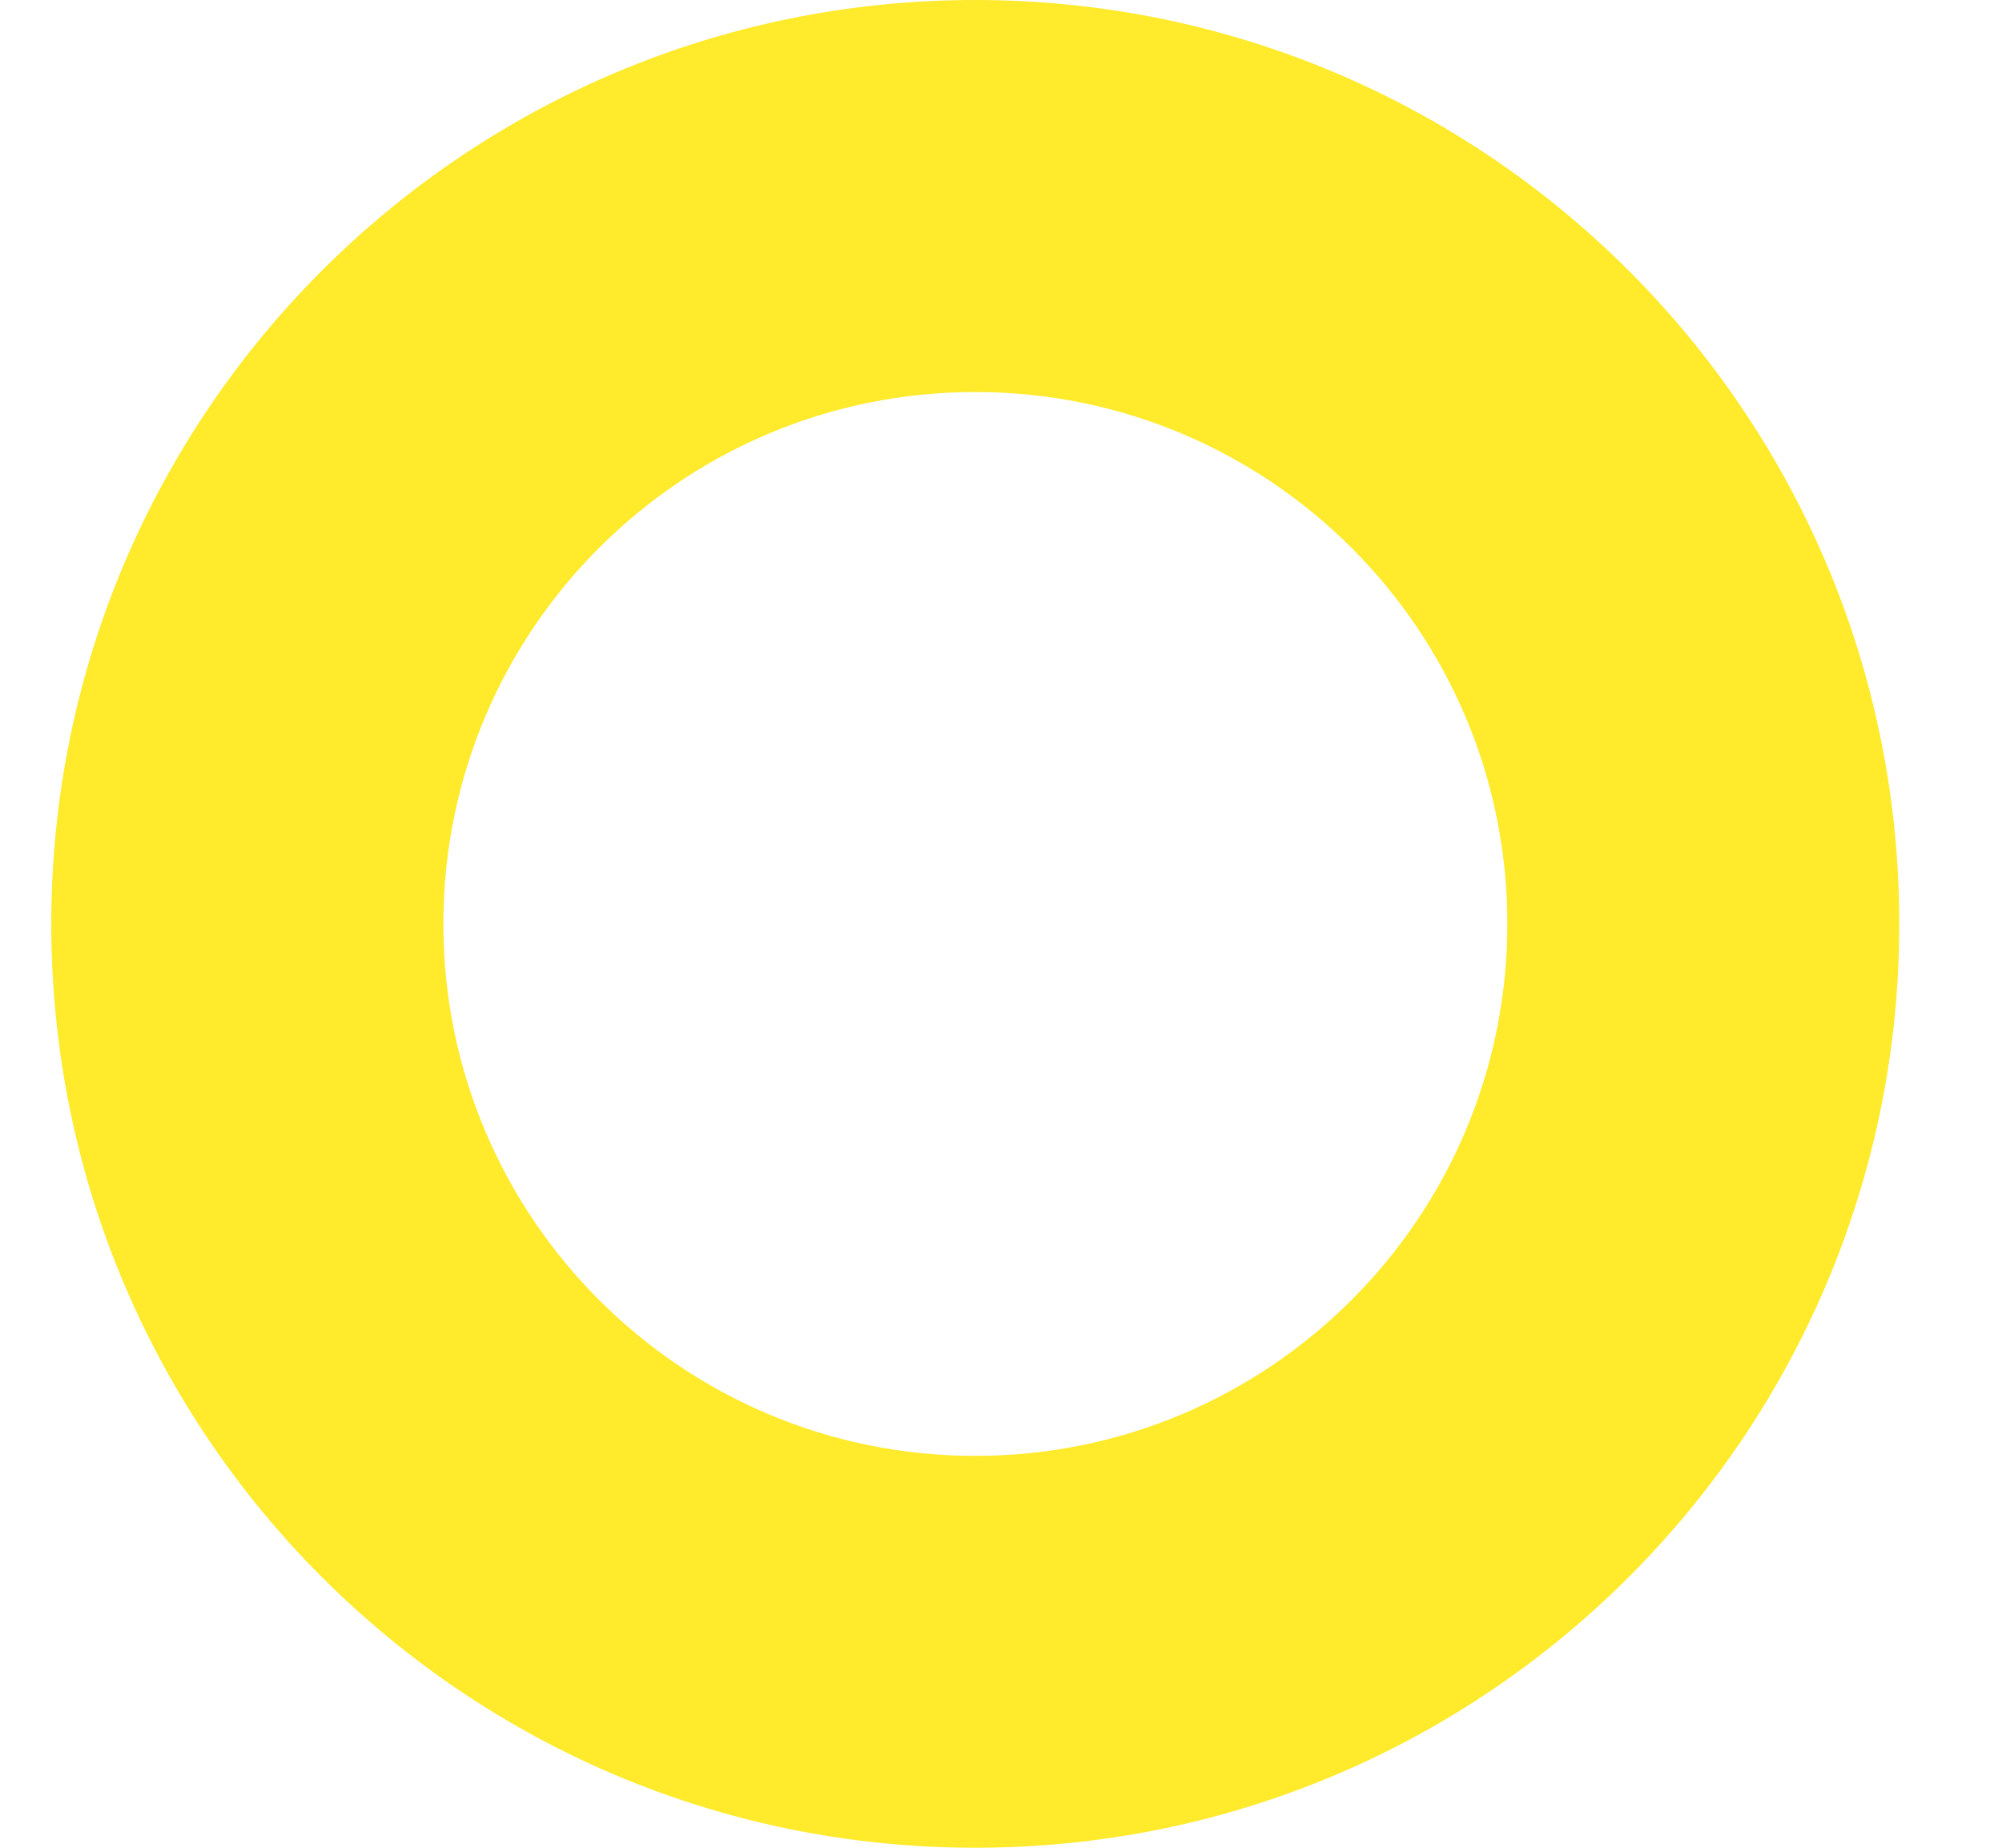
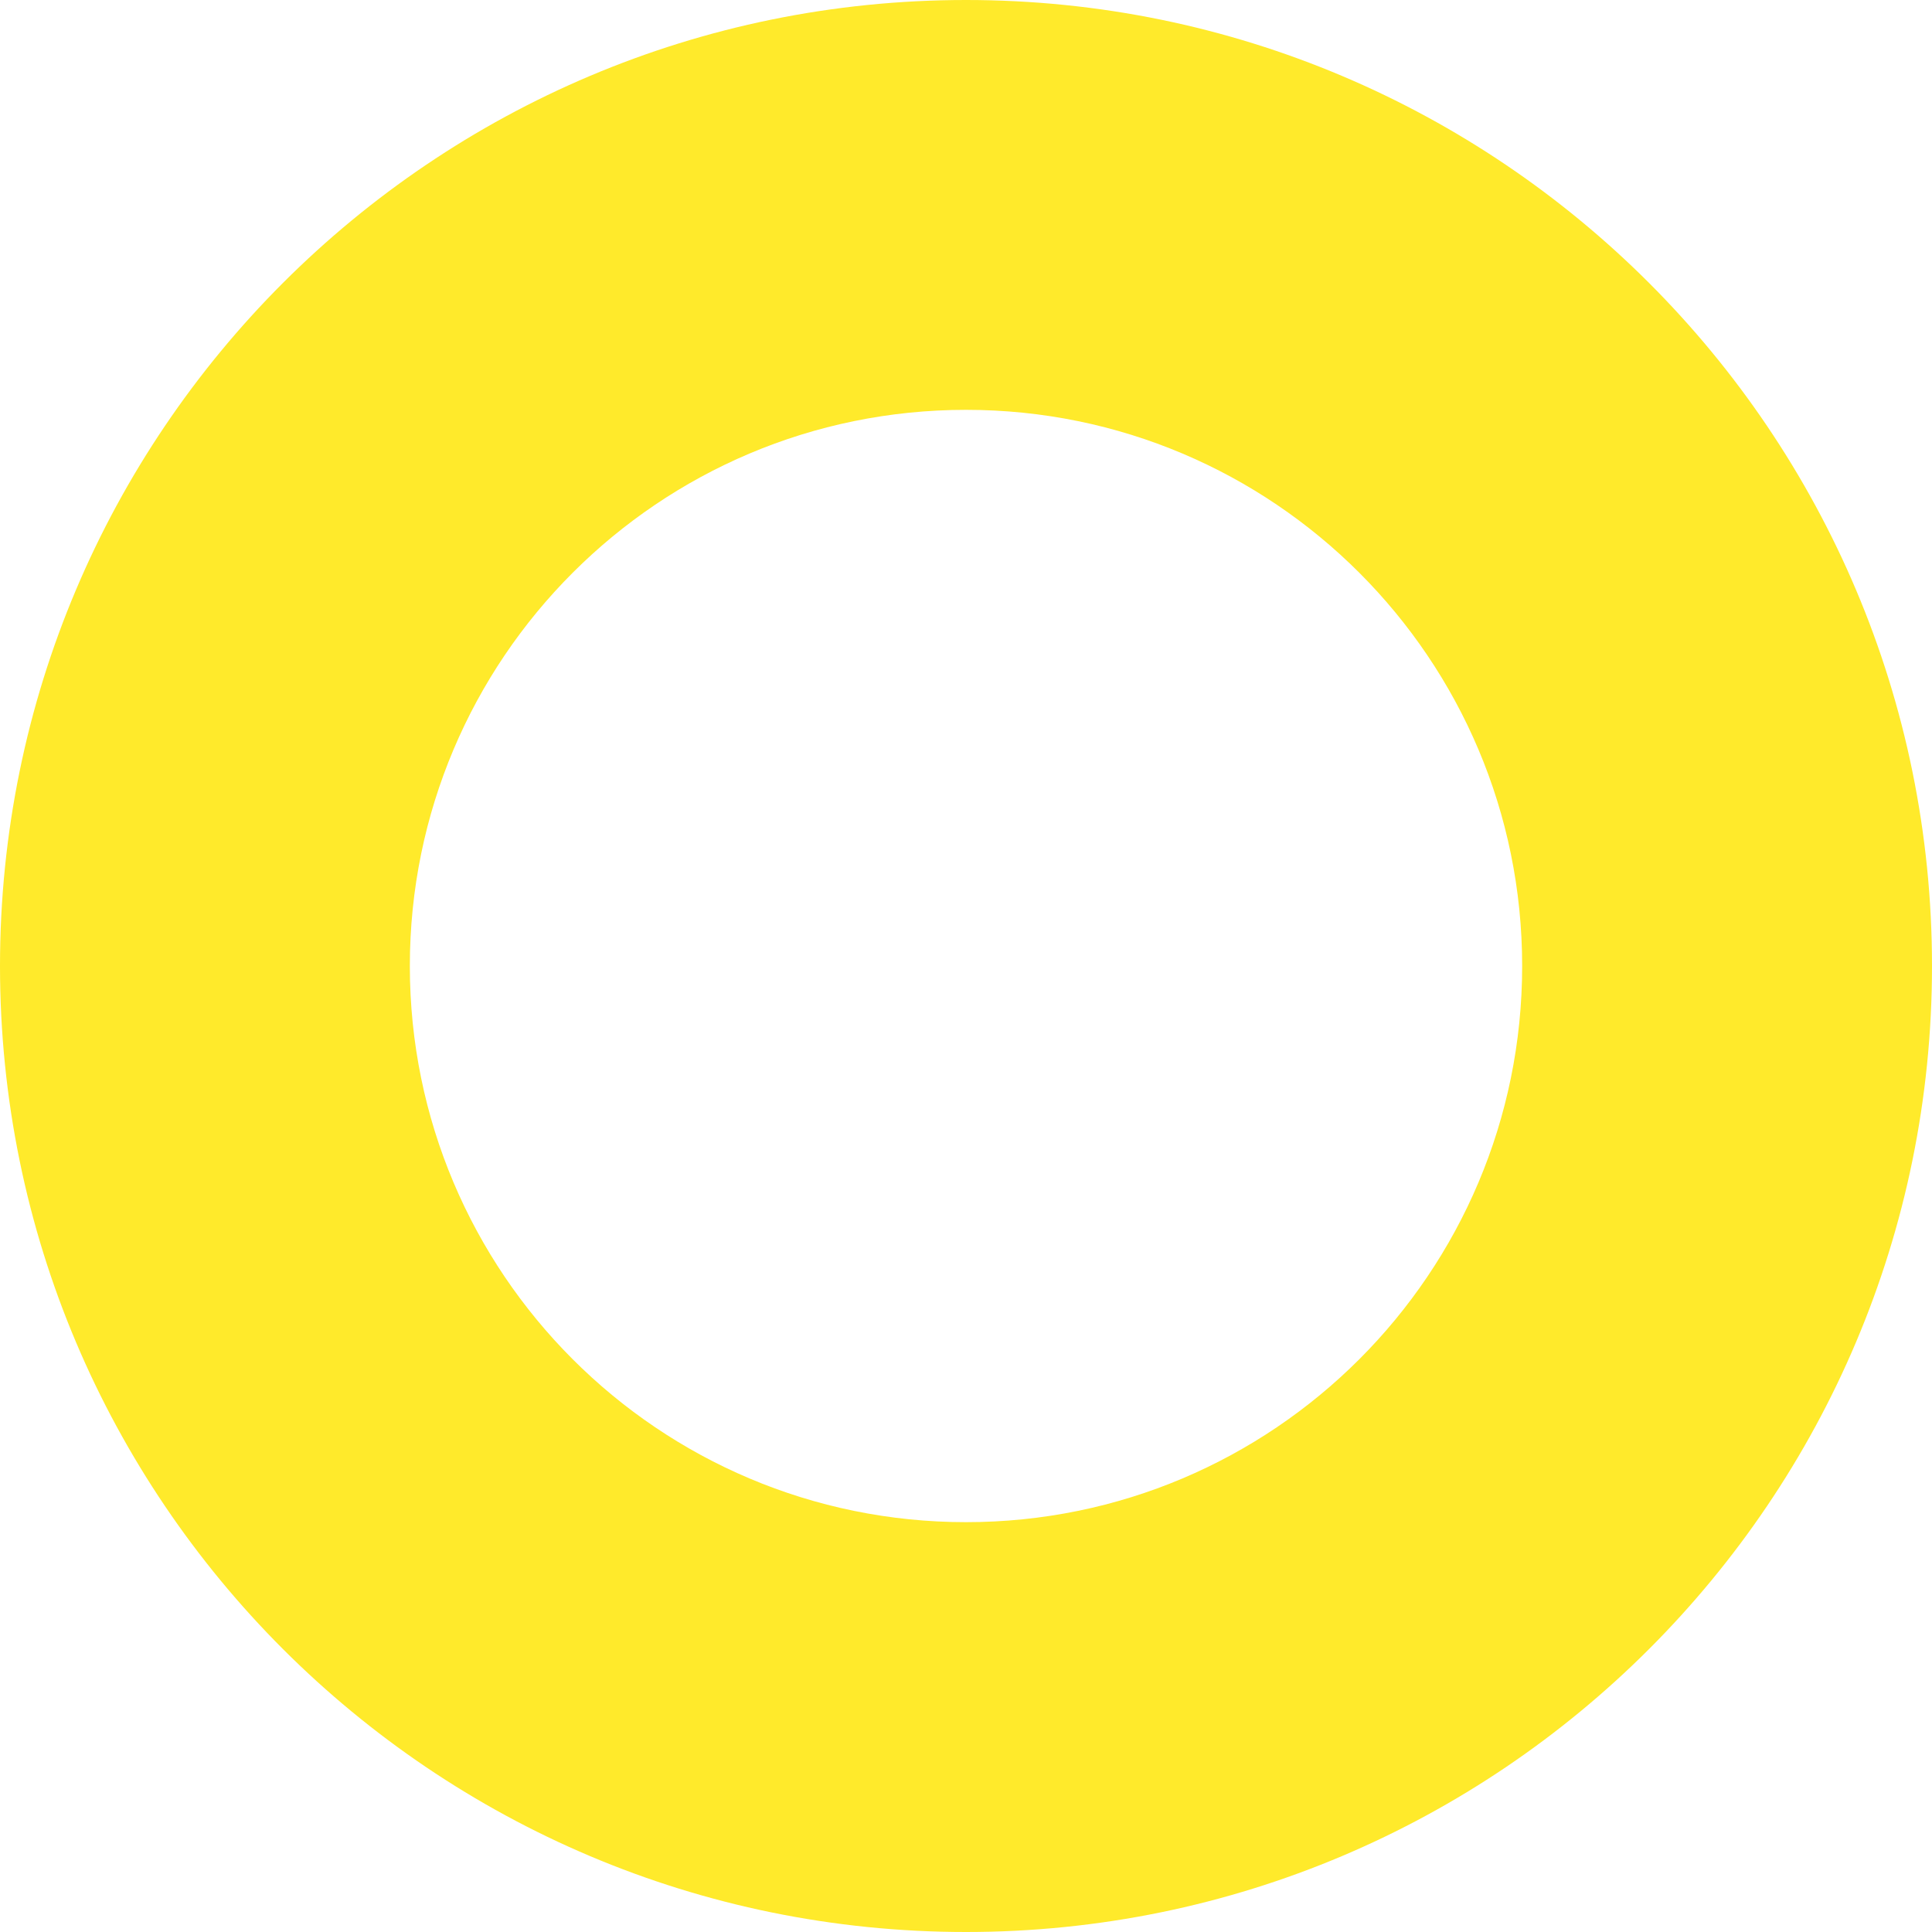
- <svg xmlns="http://www.w3.org/2000/svg" width="13" height="12" viewBox="0 0 13 12" fill="none">
-   <path fill-rule="evenodd" clip-rule="evenodd" d="M6.333 12C9.647 12 12.333 9.314 12.333 6C12.333 2.686 9.647 0 6.333 0C3.02 0 0.333 2.686 0.333 6C0.333 9.314 3.02 12 6.333 12ZM6.333 9.455C8.241 9.455 9.788 7.908 9.788 6C9.788 4.092 8.241 2.546 6.333 2.546C4.425 2.546 2.879 4.092 2.879 6C2.879 7.908 4.425 9.455 6.333 9.455Z" fill="#FFEA2B" />
+ <svg xmlns="http://www.w3.org/2000/svg" width="15" height="15" viewBox="0 0 15 15" fill="none">
+   <path fill-rule="evenodd" clip-rule="evenodd" d="M7.5 15C11.642 15 15 11.642 15 7.5C15 3.358 11.642 0 7.5 0C3.358 0 0 3.358 0 7.5C0 11.642 3.358 15 7.5 15ZM7.5 11.818C9.885 11.818 11.818 9.885 11.818 7.5C11.818 5.115 9.885 3.182 7.5 3.182C5.115 3.182 3.182 5.115 3.182 7.5C3.182 9.885 5.115 11.818 7.5 11.818Z" fill="#FFEA2B" />
</svg>
